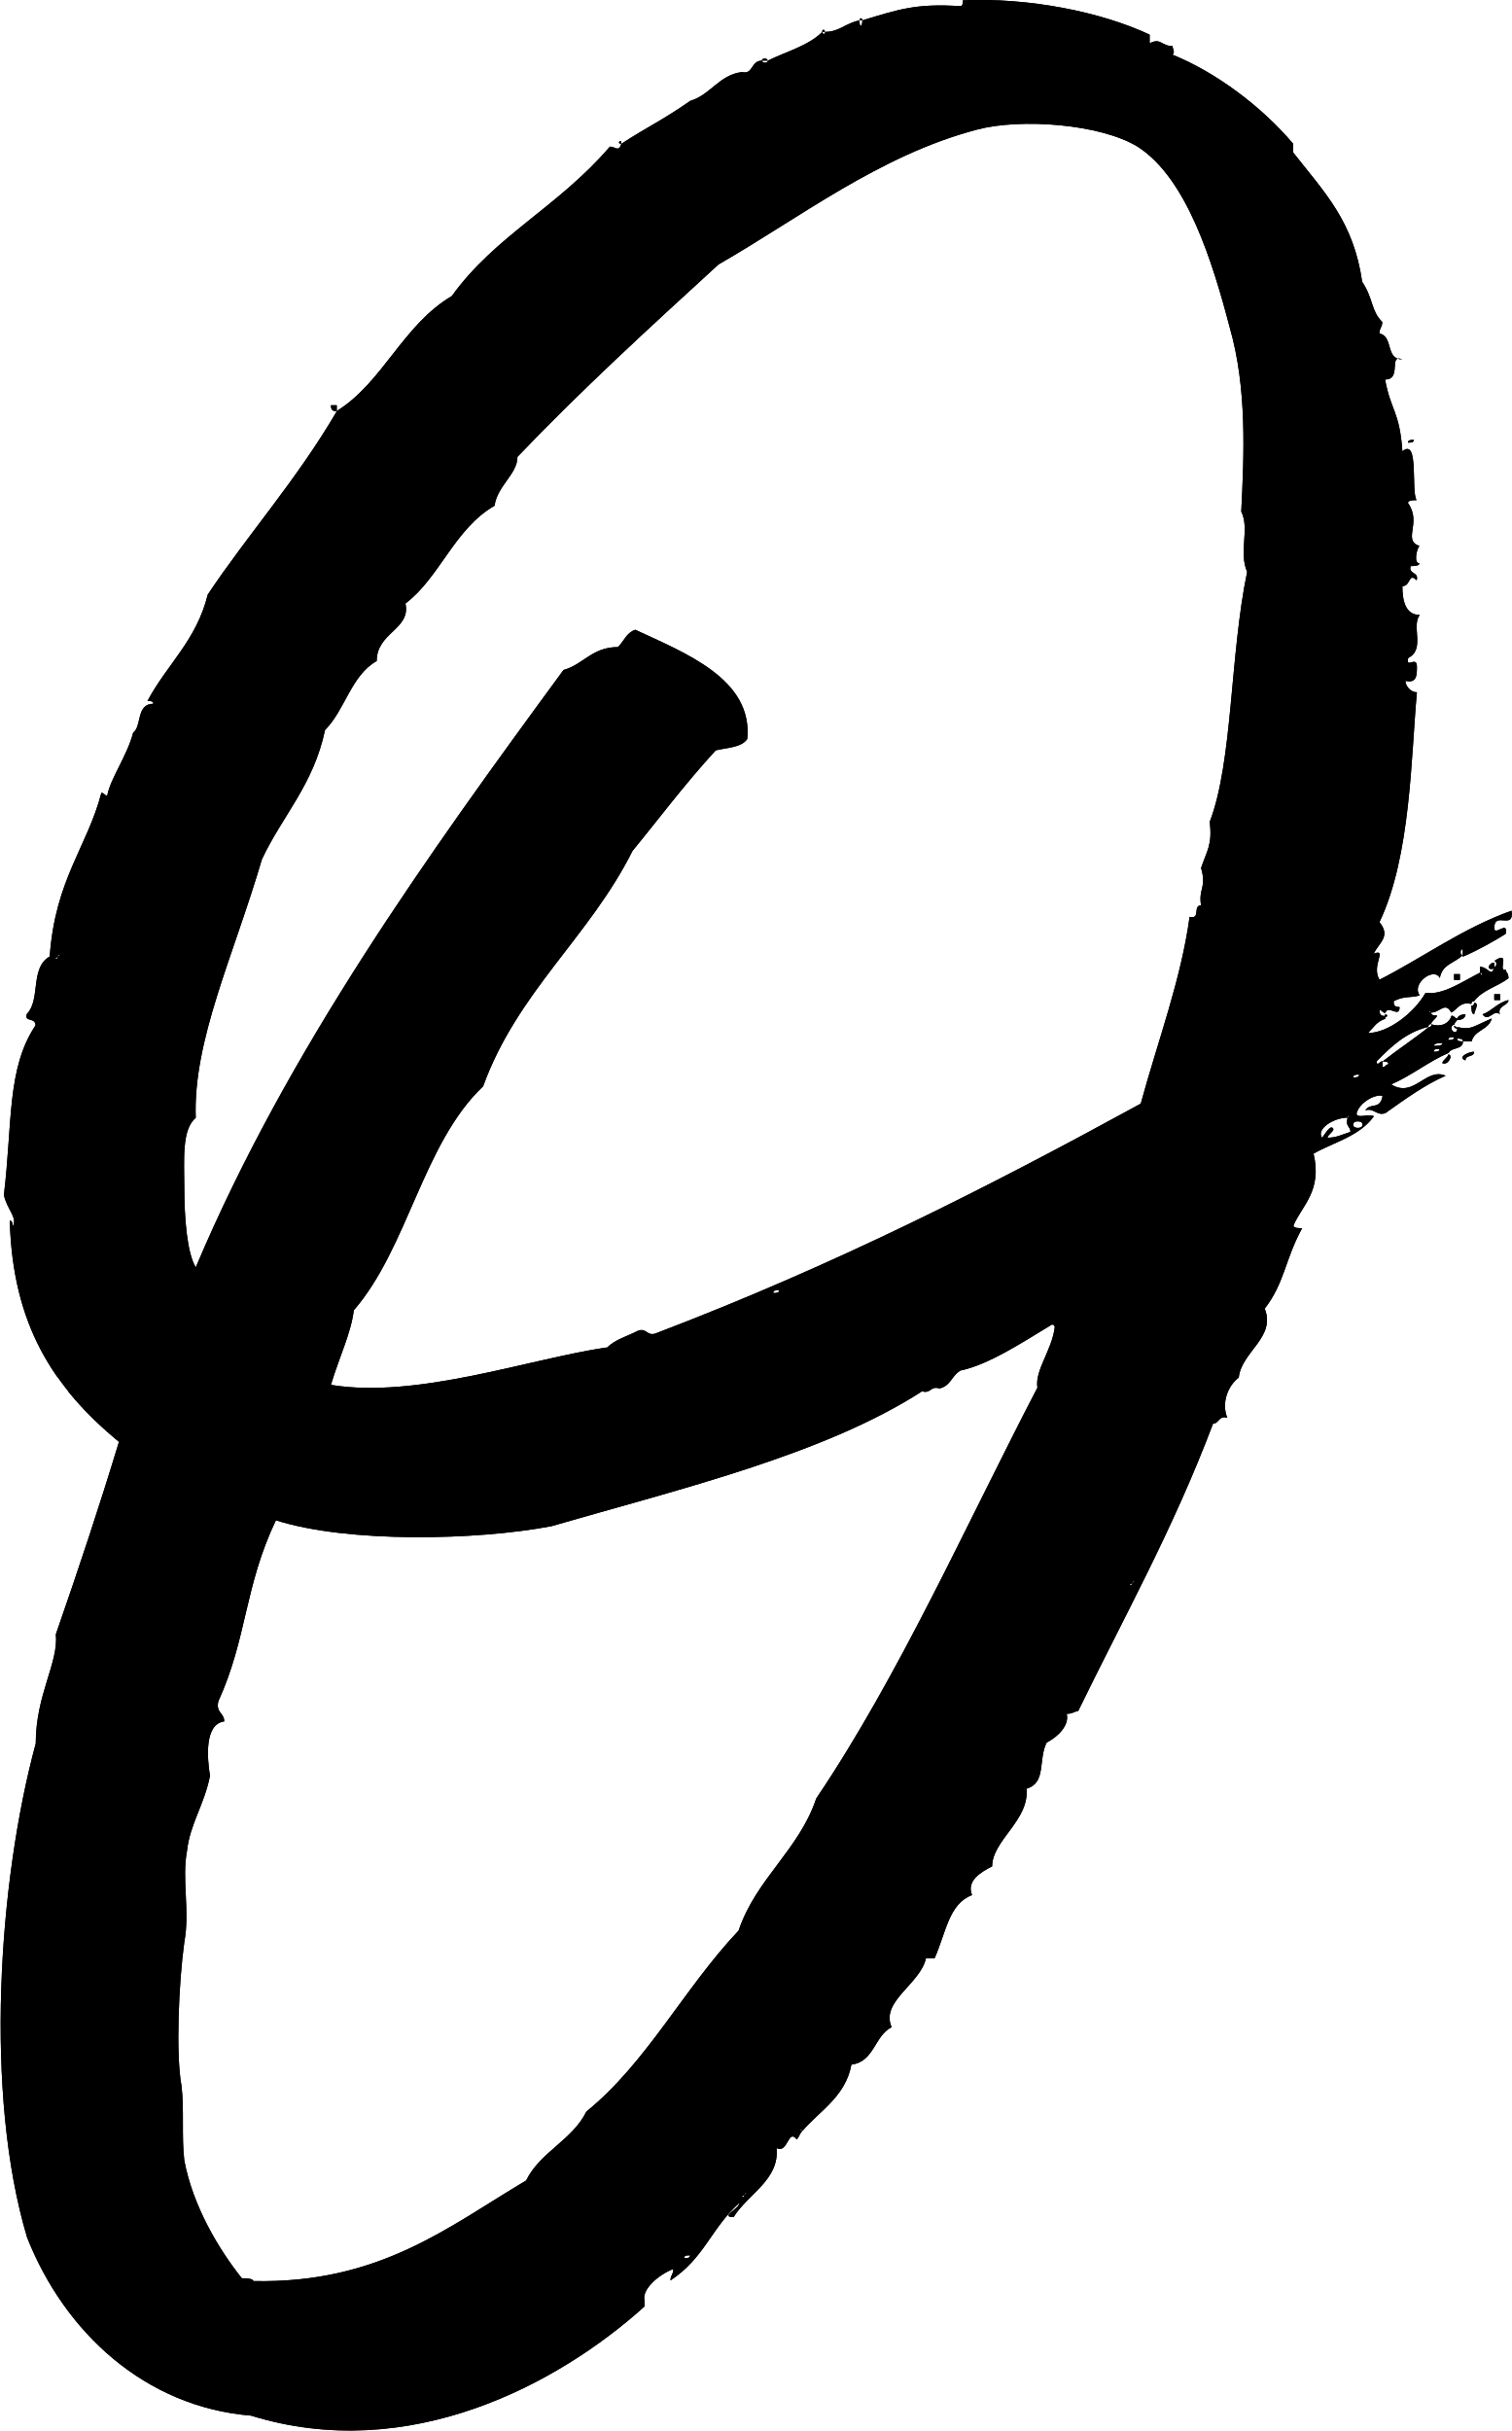
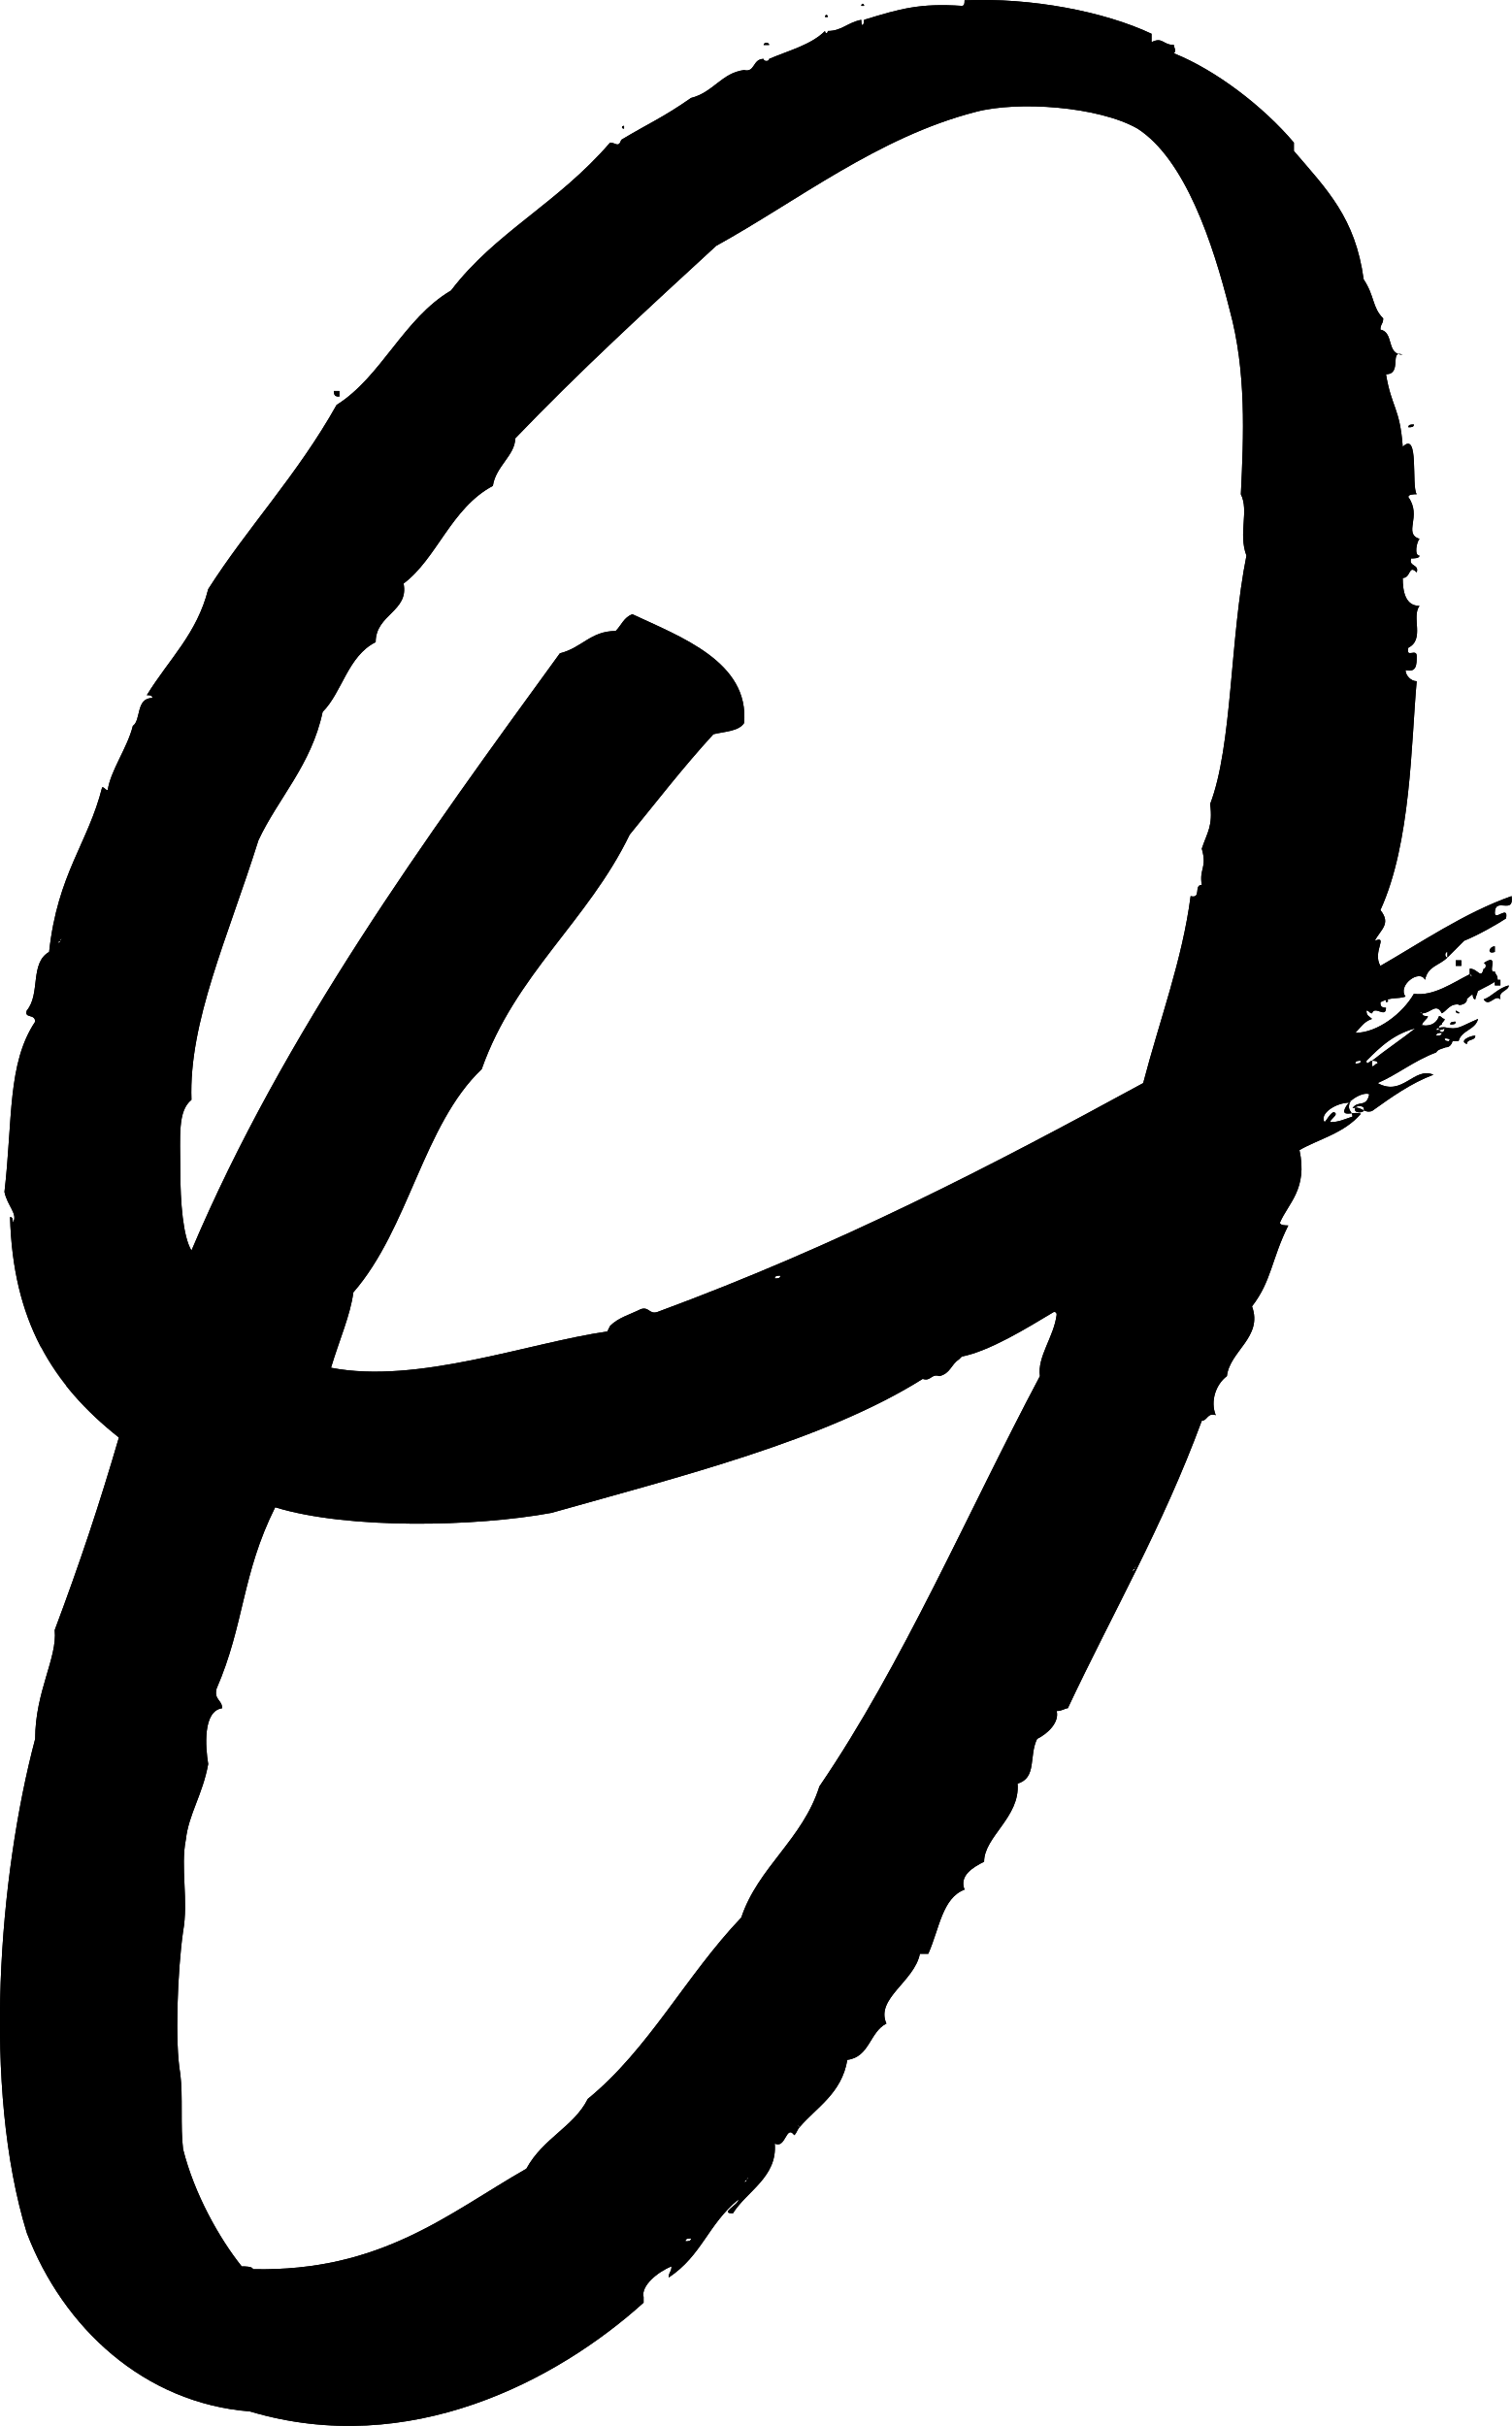
- <svg xmlns="http://www.w3.org/2000/svg" id="b" data-name="Layer 2" viewBox="0 0 54.13 87.05">
+ <svg xmlns="http://www.w3.org/2000/svg" id="b" data-name="Layer 2" viewBox="0 0 54.17 86.93">
  <defs>
    <style>
      .f, .g {
        fill: none;
      }

      .g {
        stroke: #000;
        stroke-linecap: round;
        stroke-linejoin: round;
-         stroke-width: 17.36px;
+         stroke-width: 17.4px;
      }

      .h {
        clip-path: url(#e);
      }
    </style>
    <clipPath id="e">
-       <path class="f" d="M52.38,34.26c.51-.21,1.23-.62,1.54-.82.1-.51-.41.1-.41-.21,0-.62.72.1.62-.62-1.75.62-3.29,1.75-4.73,2.47-.31-.51.31-1.13-.21-.93.21-.41.62-.62.21-1.13,1.13-2.37,1.13-5.97,1.34-8.23-.21,0-.41-.21-.41-.41.41.1.41-.21.41-.51,0-.41-.41.1-.31-.31.62-.31.1-1.13.41-1.54-.51,0-.62-.51-.62-1.03.31,0,.21-.51.51-.21.1-.31-.31-.21-.21-.51.1,0,.31,0,.31-.1-.21,0-.1-.51,0-.62-.62-.21.1-.82-.41-1.54,0-.1.21-.1.31-.1-.21-.31.1-2.26-.51-1.75-.1-1.44-.41-1.44-.62-2.57.62,0,.1-.93.62-.72-.62,0-.31-.82-.82-.93,0-.21.1-.21.1-.41-.41-.41-.31-.82-.72-1.44-.31-2.16-1.34-3.19-2.47-4.63v-.31c-1.13-1.34-2.78-2.57-4.32-3.19.1-.1,0-.21,0-.31-.41,0-.41-.31-.82-.1v-.31C39.42.42,36.84-.09,34.48.01c0,.1,0,.21-.1.21-1.54-.1-2.16.1-3.5.51,0,.21-.1.31-.1,0-.51.1-.72.41-1.23.41,0,.1-.1.1-.1,0-.51.51-1.34.72-1.95,1.03,0,.1-.21.1-.21,0-.41,0-.31.51-.72.41-.82.1-1.13.82-1.85,1.03-1.03.72-1.54.93-2.47,1.54-.1.31-.21.1-.41.1-1.85,2.16-4.11,3.19-5.66,5.35-1.75,1.03-2.47,3.09-4.11,4.11-1.44,2.47-3.19,4.42-4.63,6.58-.41,1.65-1.44,2.47-2.16,3.81.1,0,.21,0,.21.1-.62,0-.41.82-.72,1.03-.21.82-.82,1.65-.93,2.26-.1,0-.1-.1-.21-.1-.51,1.95-1.65,3.09-1.85,5.86-.72.41-.31,1.54-.82,2.06-.1.31.31.1.31.41-1.03,1.54-.82,3.5-1.13,6.07.1.51.51.82.31,1.13,0-.1,0-.21-.1-.21.1,3.7,1.54,5.97,3.91,7.92-.72,2.37-1.44,4.53-2.26,6.89.1,1.03-.72,2.16-.72,3.91-1.34,4.94-1.85,12.55-.31,17.69,1.34,3.39,4.22,6.07,8.02,6.38,5.66,1.75,11.01-1.13,14.09-3.91v-.21c-.1-.41.51-.93,1.03-1.13,0,.21-.1.21-.1.41,1.23-.82,1.44-1.85,2.47-2.78,0,.21-.72.51-.21.51.51-.82,1.65-1.34,1.54-2.47.41.21.41-.72.72-.31.1-.1.1-.21.21-.31-.1,0-.1-.1,0,0,.62-.72,1.54-1.23,1.75-2.37.82-.1.82-1.03,1.44-1.34-.41-.93,1.03-1.54,1.23-2.47h.31c.41-.93.51-1.95,1.34-2.26-.21-.51.31-.82.72-1.03,0-.93,1.34-1.65,1.23-2.78.72-.21.41-1.03.72-1.65.41-.21.82-.62.72-1.03.21,0,.31-.1.41-.1,1.65-3.39,3.39-6.48,4.83-10.29.21,0,.21-.31.51-.21-.21-.51,0-1.13.41-1.44.1-.93,1.34-1.44.93-2.47.72-.93.72-1.75,1.34-2.88-.1,0-.31,0-.31-.1.31-.72,1.03-1.23.72-2.57.72-.41,1.65-.62,2.16-1.34-.21-.1-.62.1-.62-.1.1-.41.72-.72.93-.62-.1.51-.41.21-.62.51.31-.1.41.21.72.1.72-.51,1.44-1.03,2.16-1.34-.72-.31-1.13.82-1.95.31.72-.31,1.34-.82,2.06-1.13.1-.21.51-.1.51-.41-.1,0-.21,0-.21-.1.1,0,.21,0,.21.1h.31c.1-.41.62-.41.72-.82-.72.31-.72.41-1.23.31,0,.41-.41,0-.1-.1,0-.1.1-.1.1-.21-.1,0-.1-.1-.21-.1-.1.31-.41.41-.72.31q0,.1-.1.1c-.51.41-1.13.82-1.65,1.23.1,0,.21,0,.21.1-.1,0-.1.1-.21.1v-.21c-.1,0-.21.21-.21,0,.51-.51,1.03-1.03,1.85-1.23q0-.1.1-.1c0-.1.21-.21.21-.31-.1,0-.21,0-.21-.1-.1,0-.1-.1,0,0,.31,0,.51-.41.72,0,.21-.1.31-.41.72-.31q0-.1.1-.1c.31-.41.82-.51,1.23-.82,0-.21-.1-.21-.1-.31-.31.1.21-.72-.41-.31.1,0,.1.21,0,.21-.1.41-.21,0-.51,0v.21c.1,0,.1.21,0,0-.62.31-1.34.82-1.95.72-.41.72-1.34,1.44-2.06,1.44.21-.21.31-.41.62-.51v-.1c-.1,0-.21,0-.21-.21.1,0,.1.1.21.1.1-.31.51.21.51-.21-.21,0-.21-.1-.21-.21.41-.21.62-.1.93-.21-.31-.41.51-1.03.72-.62.1-.51.51-.51.82-.82-.1,0-.1-.21,0-.21v.21ZM21.72,48.25c-2.78.41-6.79,1.85-9.87,1.34.31-1.03.72-1.85.82-2.67,1.95-2.26,2.47-5.97,4.63-8.02,1.23-3.39,3.81-5.35,5.35-8.43.93-1.13,1.85-2.37,2.98-3.6.41-.1.93-.1,1.13-.41.21-2.16-2.26-3.09-4.01-3.91-.31.1-.41.41-.62.62-.93,0-1.23.62-1.95.82-4.83,6.58-9.87,13.58-13.17,21.39-.31-.51-.41-1.75-.41-2.88,0-.93-.1-2.06.41-2.47-.1-2.78,1.34-5.76,2.37-9.26.72-1.54,1.85-2.67,2.26-4.63.72-.72.93-1.95,1.85-2.47,0-1.03,1.23-1.13,1.03-2.06,1.23-.93,1.75-2.67,3.19-3.5.1-.72.82-1.13.82-1.75,2.26-2.37,4.73-4.63,7.2-6.89,2.88-1.65,5.76-3.91,9.26-4.83,1.54-.41,4.42-.21,5.76.62,1.75,1.13,2.67,4.11,3.29,6.48.62,2.16.51,4.53.41,6.58.31.62-.1,1.44.21,2.16-.62,2.98-.51,6.79-1.34,8.95.1.82-.1,1.03-.31,1.65.21.72-.1.72,0,1.34-.31,0,0,.51-.41.41-.31,2.26-1.13,4.42-1.75,6.69-5.45,2.98-10.9,5.76-17.38,8.23-.31.1-.31-.21-.62-.1-.41.21-.82.31-1.13.62ZM2.08,34.26c0-.1.1-.1,0,0,0,.1-.21.1,0,0ZM52.07,37.14c0,.1-.1.1-.21.1,0-.1.1-.1.21-.1ZM51.66,37.35c0,.1-.21.1-.31.1,0-.1.21-.1.31-.1ZM51.55,37.56c0,.1-.1.1-.21.1,0-.1.1-.1.21-.1ZM48.67,38.48c0,.1-.1.1-.21.1,0-.1.1-.1.21-.1ZM48.26,40.02c0-.1.1-.1,0,0-.1.31.1.31.1.51-.31.1-.51.21-.82.21,0-.1.21-.21.21-.31-.1-.21-.31.21-.41.31-.21-.31.41-.72.93-.72ZM48.78,40.23c.1.21-.41.21-.31,0,0-.1.31-.1.31,0ZM27.9,46.2c0,.1-.1.1-.21.1,0-.1.1-.1.21-.1ZM34.38,49.08c1.03-.21,2.26-1.03,3.29-1.65q.1,0,.1.1c-.1.82-.72,1.54-.62,2.16-2.57,4.94-4.94,10.29-7.92,14.71-.62,1.85-2.16,2.88-2.78,4.73-1.95,2.06-3.29,4.73-5.45,6.48-.51,1.03-1.65,1.44-2.16,2.47-2.78,1.65-5.25,3.7-9.77,3.6,0-.1-.31-.1-.41-.1-.82-1.03-1.75-2.57-2.06-4.22-.1-.82,0-1.85-.1-2.67-.21-1.13-.1-3.7.1-5.14.21-1.13-.1-2.26.1-3.29.1-.93.62-1.65.82-2.67-.1-.62-.21-1.85.51-1.95,0-.31-.31-.31-.21-.72,1.03-2.26.93-4.11,2.06-6.48,2.57.82,7.2.72,9.87.21,4.63-1.34,9.77-2.57,13.27-4.83.31.1.31-.21.62-.1.41-.1.41-.41.72-.62ZM40.55,56.69c0-.1.1-.1,0,0,0,.1-.21.1,0,0ZM26.66,78.6c0-.1.1-.1,0,0,0,.1-.21.1,0,0ZM24.71,80.76c0,.1-.1.1-.21.1,0-.1.1-.1.21-.1ZM30.78.73h.1c0-.1-.1-.1-.1,0ZM29.44,1.14h.1c0-.1-.1-.1-.1,0ZM27.28,2.17h.21c0-.1-.21-.1-.21,0ZM22.24,5.05c-.1,0-.1.1,0,.1v-.1ZM12.06,14.72v-.21h-.21c0,.21.1.21.21.21ZM50.42,15.85c.1,0,.21,0,.21-.1-.1,0-.21,0-.21.1ZM53.51,34.47c-.21,0-.31.31,0,.21v-.21ZM52.07,34.88v.21h.21v-.21h-.21ZM53.51,35.6v.21h.21v-.21h-.21ZM54.02,35.81c-.41.1-.62.41-.93.51.21.31.41-.21.62,0-.1-.31.31-.31.31-.51ZM52.79,35.91q0,.1-.1.1c0,.1,0,.31.1.31,0-.1.21-.41,0-.41ZM49.6,36.42c.1,0,.1-.1,0-.1v.1ZM52.17,36.53c.21,0,.31-.1.31-.21-.21,0-.31.1-.31.21ZM52.07,36.73q0,.1.1.1t-.1-.1ZM52.79,37.66c-.21,0-.62.21-.31.31,0-.21.31-.1.31-.31ZM51.86,37.76c0,.1-.21.21-.21.31.21.1.41-.31.21-.31Z" />
+       <path class="f" d="M52.46,33.71c.5-.2,1.2-.6,1.5-.8.1-.5-.4.1-.4-.2,0-.6.7.1.6-.6-1.7.6-3.3,1.7-4.7,2.5-.3-.5.3-1.1-.2-.9.2-.4.6-.6.2-1.1,1.1-2.4,1.1-6,1.3-8.2-.2,0-.4-.2-.4-.4.4.1.4-.2.4-.5s-.4.1-.3-.3c.6-.3.1-1.1.4-1.5-.5,0-.6-.5-.6-1,.3,0,.2-.5.5-.2.1-.3-.3-.2-.2-.5.1,0,.3,0,.3-.1-.2,0-.1-.5,0-.6-.6-.2.1-.8-.4-1.5,0-.1.2-.1.3-.1-.2-.3.1-2.3-.5-1.7-.1-1.4-.4-1.4-.6-2.6.6,0,.1-.9.6-.7-.6,0-.3-.8-.8-.9,0-.2.1-.2.1-.4-.4-.4-.3-.8-.7-1.4-.3-2.2-1.3-3.2-2.5-4.6v-.3c-1.1-1.3-2.8-2.6-4.3-3.2.1-.1,0-.2,0-.3-.4,0-.4-.3-.8-.1v-.3C39.56.41,36.96-.09,34.56.01c0,.1,0,.2-.1.2-1.5-.1-2.2.1-3.5.5,0,.2-.1.3-.1,0-.5.1-.7.4-1.2.4,0,.1-.1.1-.1,0-.5.5-1.3.7-2,1,0,.1-.2.1-.2,0-.4,0-.3.5-.7.4-.8.1-1.1.8-1.9,1-1,.7-1.5.9-2.5,1.5-.1.3-.2.1-.4.1-1.9,2.2-4.1,3.2-5.7,5.3-1.7,1-2.5,3.1-4.1,4.1-1.4,2.5-3.2,4.4-4.6,6.6-.4,1.6-1.4,2.5-2.2,3.8.1,0,.2,0,.2.1-.6,0-.4.8-.7,1-.2.8-.8,1.6-.9,2.3-.1,0-.1-.1-.2-.1-.5,2-1.6,3.1-1.9,5.9-.7.4-.3,1.5-.8,2.1-.1.3.3.1.3.4-1,1.5-.8,3.5-1.1,6.1.1.5.5.8.3,1.1,0-.1,0-.2-.1-.2.1,3.7,1.5,6,3.9,7.9-.7,2.4-1.4,4.5-2.3,6.9.1,1-.7,2.2-.7,3.9-1.3,4.9-1.9,12.5-.3,17.7,1.3,3.4,4.2,6.1,8,6.4,5.7,1.7,11-1.1,14.1-3.9v-.2c-.1-.4.5-.9,1-1.1,0,.2-.1.2-.1.4,1.2-.8,1.4-1.9,2.5-2.8,0,.2-.7.5-.2.5.5-.8,1.6-1.3,1.5-2.5.4.2.4-.7.7-.3.1-.1.1-.2.2-.3-.1,0-.1-.1,0,0,.6-.7,1.5-1.2,1.7-2.4.8-.1.8-1,1.4-1.3-.4-.9,1-1.5,1.2-2.5h.3c.4-.9.5-2,1.3-2.3-.2-.5.3-.8.7-1,0-.9,1.3-1.6,1.2-2.8.7-.2.4-1,.7-1.6.4-.2.8-.6.7-1,.2,0,.3-.1.4-.1,1.6-3.4,3.4-6.5,4.8-10.3.2,0,.2-.3.5-.2-.2-.5,0-1.1.4-1.4.1-.9,1.3-1.4.9-2.5.7-.9.7-1.7,1.3-2.9-.1,0-.3,0-.3-.1.3-.7,1-1.2.7-2.6.7-.4,1.6-.6,2.2-1.3-.2-.1-.6.1-.6-.1.1-.4.7-.7.9-.6-.1.5-.4.2-.6.5.3-.1.4.2.7.1.7-.5,1.4-1,2.2-1.3-.7-.3-1.1.8-2,.3.7-.3,1.3-.8,2.1-1.1.1-.2.5-.1.5-.4-.1,0-.2,0-.2-.1.1,0,.2,0,.2.1h.3c.1-.4.6-.4.7-.8-.7.3-.7.4-1.2.3,0,.4-.4,0-.1-.1,0-.1.1-.1.1-.2-.1,0-.1-.1-.2-.1-.1.3-.4.4-.7.3,0,.07-.03.1-.1.1-.5.4-1.1.8-1.6,1.2.1,0,.2,0,.2.1-.1,0-.1.1-.2.1v-.2c-.1,0-.2.2-.2,0,.5-.5,1-1,1.9-1.2,0-.07.03-.1.1-.1,0-.1.2-.2.2-.3-.1,0-.2,0-.2-.1-.1,0-.1-.1,0,0,.3,0,.5-.4.7,0,.2-.1.3-.4.7-.3,0-.07.03-.1.1-.1.3-.4.8-.5,1.2-.8,0-.2-.1-.2-.1-.3-.3.1.2-.7-.4-.3.1,0,.1.2,0,.2-.1.4-.2,0-.5,0v.2c.1,0,.1.2,0,0-.6.3-1.3.8-2,.7-.4.7-1.3,1.4-2.1,1.4.2-.2.3-.4.6-.5-.1-.1-.2-.1-.2-.3.1,0,.1.1.2.1.1-.3.5.2.5-.2-.2,0-.2-.1-.2-.2.4-.2.6-.1.9-.2-.3-.4.5-1,.7-.6.1-.5.5-.5.8-.8-.1,0-.1-.2,0-.2v.2l.6-.6ZM21.76,47.71c-2.8.4-6.8,1.9-9.9,1.3.3-1,.7-1.9.8-2.7,2-2.3,2.5-6,4.6-8,1.2-3.4,3.8-5.3,5.3-8.4.9-1.1,1.9-2.4,3-3.6.4-.1.9-.1,1.1-.4.2-2.2-2.3-3.1-4-3.9-.3.1-.4.4-.6.6-.9,0-1.2.6-2,.8-4.8,6.6-9.9,13.6-13.2,21.4-.3-.5-.4-1.7-.4-2.9s-.1-2.1.4-2.5c-.1-2.8,1.3-5.8,2.4-9.3.7-1.5,1.9-2.7,2.3-4.6.7-.7.9-2,1.9-2.5,0-1,1.2-1.1,1-2.1,1.2-.9,1.7-2.7,3.2-3.5.1-.7.8-1.1.8-1.7,2.3-2.4,4.7-4.6,7.2-6.9,2.9-1.6,5.8-3.9,9.3-4.8,1.5-.4,4.4-.2,5.8.6,1.7,1.1,2.7,4.1,3.3,6.5.6,2.2.5,4.5.4,6.6.3.6-.1,1.4.2,2.2-.6,3-.5,6.8-1.3,8.9.1.8-.1,1-.3,1.6.2.7-.1.7,0,1.3-.3,0,0,.5-.4.4-.3,2.3-1.1,4.4-1.7,6.7-5.5,3-10.9,5.8-17.4,8.2-.3.1-.3-.2-.6-.1-.4.2-.8.3-1.1.6l-.1.2ZM2.16,33.71c0-.1.1-.1,0,0,0,.1-.2.1,0,0ZM52.16,36.61c0,.1-.1.1-.2.1,0-.1.1-.1.2-.1ZM51.76,36.81c0,.1-.2.1-.3.1,0-.1.2-.1.3-.1ZM51.66,37.01c0,.1-.1.1-.2.1,0-.1.1-.1.2-.1ZM48.76,38.01c0,.1-.1.1-.2.1,0-.1.1-.1.2-.1ZM48.36,39.51c0-.1.1-.1,0,0-.1.3.1.3.1.5-.3.1-.5.2-.8.2,0-.1.2-.2.2-.3-.1-.2-.3.2-.4.3-.2-.3.4-.7.9-.7ZM48.86,39.71c.1.2-.4.2-.3,0,0-.1.3-.1.3,0ZM27.96,45.71c0,.1-.1.1-.2.1,0-.1.1-.1.2-.1ZM34.46,48.61c1-.2,2.3-1,3.3-1.6.07,0,.1.03.1.1-.1.8-.7,1.5-.6,2.2-2.6,4.9-4.9,10.3-7.9,14.7-.6,1.9-2.2,2.9-2.8,4.7-2,2.1-3.3,4.7-5.5,6.5-.5,1-1.6,1.4-2.2,2.5-2.8,1.6-5.2,3.7-9.8,3.6,0-.1-.3-.1-.4-.1-.8-1-1.7-2.6-2.1-4.2-.1-.8,0-1.9-.1-2.7-.2-1.1-.1-3.7.1-5.1.2-1.1-.1-2.3.1-3.3.1-.9.6-1.6.8-2.7-.1-.6-.2-1.9.5-2,0-.3-.3-.3-.2-.7,1-2.3.9-4.1,2.1-6.5,2.6.8,7.2.7,9.9.2,4.6-1.3,9.8-2.6,13.3-4.8.3.1.3-.2.6-.1.4-.1.4-.4.7-.6l.1-.1ZM40.66,56.21c0-.1.1-.1,0,0,0,.1-.2.1,0,0ZM26.76,78.11c0-.1.1-.1,0,0,0,.1-.2.1,0,0ZM24.76,80.21c0,.1-.1.1-.2.1,0-.1.1-.1.2-.1ZM30.86.21h.1c0-.1-.1-.1-.1,0ZM29.56.61h.1c0-.1-.1-.1-.1,0ZM27.36,1.61h.2c0-.1-.2-.1-.2,0ZM22.36,4.51c-.1,0-.1.1,0,.1v-.1ZM12.16,14.21v-.2h-.2c0,.2.1.2.2.2ZM50.46,15.31c.1,0,.2,0,.2-.1-.1,0-.2,0-.2.1ZM53.56,33.91c-.2,0-.3.3,0,.2v-.2ZM52.16,34.41v.2h.2v-.2h-.2ZM53.56,35.11v.2h.2v-.2h-.2ZM54.06,35.31c-.4.1-.6.4-.9.5.2.3.4-.2.6,0-.1-.3.3-.3.3-.5ZM52.86,35.41c0,.07-.03.1-.1.1,0,.1,0,.3.1.3,0-.1.2-.4,0-.4ZM49.66,35.91c.1,0,.1-.1,0-.1v.1ZM52.26,36.01c.2,0,.3-.1.3-.2-.2,0-.3.1-.3.2ZM52.16,36.21c0,.07.03.1.1.1s.03-.03-.1-.1ZM52.86,37.11c-.2,0-.6.2-.3.3,0-.2.3-.1.3-.3ZM51.96,37.21c0,.1-.2.2-.2.3.2.1.4-.3.2-.3Z" />
    </clipPath>
  </defs>
  <g id="c" data-name="Layer 1">
-     <g id="d" data-name="O">
-       <path d="M52.38,34.26c.51-.21,1.23-.62,1.54-.82.1-.51-.41.1-.41-.21,0-.62.72.1.62-.62-1.75.62-3.29,1.75-4.73,2.47-.31-.51.31-1.13-.21-.93.21-.41.62-.62.21-1.13,1.13-2.37,1.13-5.97,1.34-8.23-.21,0-.41-.21-.41-.41.41.1.41-.21.41-.51,0-.41-.41.1-.31-.31.62-.31.1-1.13.41-1.54-.51,0-.62-.51-.62-1.03.31,0,.21-.51.51-.21.1-.31-.31-.21-.21-.51.1,0,.31,0,.31-.1-.21,0-.1-.51,0-.62-.62-.21.1-.82-.41-1.54,0-.1.21-.1.31-.1-.21-.31.1-2.26-.51-1.75-.1-1.44-.41-1.44-.62-2.57.62,0,.1-.93.62-.72-.62,0-.31-.82-.82-.93,0-.21.1-.21.1-.41-.41-.41-.31-.82-.72-1.44-.31-2.16-1.34-3.19-2.47-4.63v-.31c-1.13-1.34-2.78-2.57-4.32-3.19.1-.1,0-.21,0-.31-.41,0-.41-.31-.82-.1v-.31C39.42.42,36.84-.09,34.48.01c0,.1,0,.21-.1.21-1.54-.1-2.16.1-3.5.51,0,.21-.1.31-.1,0-.51.1-.72.41-1.23.41,0,.1-.1.1-.1,0-.51.51-1.34.72-1.95,1.03,0,.1-.21.1-.21,0-.41,0-.31.51-.72.41-.82.1-1.13.82-1.85,1.03-1.03.72-1.54.93-2.47,1.54-.1.31-.21.1-.41.1-1.85,2.16-4.11,3.19-5.66,5.35-1.75,1.03-2.47,3.09-4.11,4.11-1.44,2.47-3.19,4.42-4.63,6.58-.41,1.65-1.44,2.47-2.16,3.81.1,0,.21,0,.21.1-.62,0-.41.82-.72,1.03-.21.82-.82,1.65-.93,2.26-.1,0-.1-.1-.21-.1-.51,1.95-1.65,3.09-1.85,5.86-.72.41-.31,1.54-.82,2.06-.1.31.31.1.31.41-1.03,1.54-.82,3.5-1.13,6.07.1.51.51.82.31,1.13,0-.1,0-.21-.1-.21.1,3.7,1.54,5.97,3.91,7.92-.72,2.37-1.44,4.53-2.26,6.89.1,1.03-.72,2.16-.72,3.91-1.34,4.94-1.85,12.55-.31,17.69,1.34,3.39,4.22,6.07,8.02,6.38,5.66,1.75,11.01-1.13,14.09-3.91v-.21c-.1-.41.51-.93,1.03-1.13,0,.21-.1.21-.1.41,1.23-.82,1.44-1.85,2.47-2.78,0,.21-.72.51-.21.51.51-.82,1.65-1.34,1.54-2.47.41.21.41-.72.72-.31.1-.1.1-.21.21-.31-.1,0-.1-.1,0,0,.62-.72,1.54-1.23,1.75-2.37.82-.1.82-1.03,1.44-1.34-.41-.93,1.03-1.54,1.23-2.47h.31c.41-.93.51-1.95,1.34-2.26-.21-.51.31-.82.72-1.03,0-.93,1.34-1.65,1.23-2.78.72-.21.41-1.03.72-1.65.41-.21.82-.62.72-1.03.21,0,.31-.1.41-.1,1.65-3.39,3.39-6.48,4.83-10.29.21,0,.21-.31.51-.21-.21-.51,0-1.13.41-1.44.1-.93,1.34-1.44.93-2.47.72-.93.72-1.75,1.34-2.88-.1,0-.31,0-.31-.1.31-.72,1.03-1.23.72-2.57.72-.41,1.65-.62,2.16-1.34-.21-.1-.62.1-.62-.1.1-.41.72-.72.93-.62-.1.51-.41.21-.62.51.31-.1.41.21.72.1.72-.51,1.44-1.03,2.16-1.34-.72-.31-1.13.82-1.95.31.72-.31,1.34-.82,2.06-1.13.1-.21.51-.1.51-.41-.1,0-.21,0-.21-.1.1,0,.21,0,.21.1h.31c.1-.41.62-.41.72-.82-.72.31-.72.41-1.23.31,0,.41-.41,0-.1-.1,0-.1.1-.1.1-.21-.1,0-.1-.1-.21-.1-.1.31-.41.41-.72.31q0,.1-.1.1c-.51.41-1.13.82-1.65,1.23.1,0,.21,0,.21.1-.1,0-.1.1-.21.1v-.21c-.1,0-.21.21-.21,0,.51-.51,1.03-1.03,1.85-1.23q0-.1.1-.1c0-.1.21-.21.21-.31-.1,0-.21,0-.21-.1-.1,0-.1-.1,0,0,.31,0,.51-.41.72,0,.21-.1.31-.41.72-.31q0-.1.1-.1c.31-.41.82-.51,1.23-.82,0-.21-.1-.21-.1-.31-.31.1.21-.72-.41-.31.1,0,.1.21,0,.21-.1.41-.21,0-.51,0v.21c.1,0,.1.21,0,0-.62.31-1.34.82-1.95.72-.41.72-1.34,1.44-2.06,1.44.21-.21.31-.41.62-.51v-.1c-.1,0-.21,0-.21-.21.1,0,.1.1.21.1.1-.31.51.21.51-.21-.21,0-.21-.1-.21-.21.41-.21.62-.1.93-.21-.31-.41.51-1.03.72-.62.1-.51.51-.51.82-.82-.1,0-.1-.21,0-.21v.21ZM21.72,48.25c-2.78.41-6.79,1.85-9.87,1.34.31-1.03.72-1.85.82-2.67,1.95-2.26,2.47-5.97,4.63-8.02,1.23-3.39,3.81-5.35,5.35-8.43.93-1.13,1.85-2.37,2.98-3.6.41-.1.93-.1,1.13-.41.21-2.16-2.26-3.09-4.01-3.91-.31.1-.41.41-.62.62-.93,0-1.23.62-1.95.82-4.83,6.58-9.87,13.58-13.17,21.39-.31-.51-.41-1.75-.41-2.88,0-.93-.1-2.06.41-2.47-.1-2.78,1.34-5.76,2.37-9.26.72-1.54,1.85-2.67,2.26-4.63.72-.72.93-1.95,1.85-2.47,0-1.03,1.23-1.13,1.03-2.06,1.23-.93,1.75-2.67,3.19-3.5.1-.72.82-1.13.82-1.75,2.26-2.37,4.73-4.63,7.2-6.89,2.88-1.65,5.76-3.91,9.26-4.83,1.54-.41,4.42-.21,5.76.62,1.75,1.13,2.67,4.11,3.29,6.48.62,2.16.51,4.53.41,6.58.31.62-.1,1.44.21,2.16-.62,2.98-.51,6.79-1.34,8.95.1.82-.1,1.03-.31,1.65.21.72-.1.72,0,1.34-.31,0,0,.51-.41.41-.31,2.26-1.13,4.42-1.75,6.69-5.45,2.98-10.9,5.76-17.38,8.23-.31.1-.31-.21-.62-.1-.41.21-.82.31-1.13.62ZM2.08,34.26c0-.1.1-.1,0,0,0,.1-.21.1,0,0ZM52.07,37.14c0,.1-.1.1-.21.1,0-.1.1-.1.21-.1ZM51.66,37.35c0,.1-.21.1-.31.1,0-.1.21-.1.31-.1ZM51.55,37.56c0,.1-.1.1-.21.1,0-.1.1-.1.21-.1ZM48.67,38.48c0,.1-.1.1-.21.1,0-.1.1-.1.21-.1ZM48.26,40.02c0-.1.1-.1,0,0-.1.31.1.31.1.51-.31.1-.51.21-.82.21,0-.1.21-.21.21-.31-.1-.21-.31.21-.41.31-.21-.31.41-.72.93-.72ZM48.78,40.23c.1.21-.41.21-.31,0,0-.1.31-.1.31,0ZM27.9,46.2c0,.1-.1.1-.21.1,0-.1.1-.1.21-.1ZM34.38,49.08c1.03-.21,2.26-1.03,3.29-1.65q.1,0,.1.1c-.1.82-.72,1.54-.62,2.16-2.57,4.94-4.94,10.29-7.92,14.71-.62,1.85-2.16,2.88-2.78,4.73-1.95,2.06-3.29,4.73-5.45,6.48-.51,1.03-1.65,1.44-2.16,2.47-2.78,1.65-5.25,3.7-9.77,3.6,0-.1-.31-.1-.41-.1-.82-1.03-1.75-2.57-2.06-4.22-.1-.82,0-1.85-.1-2.67-.21-1.13-.1-3.7.1-5.14.21-1.13-.1-2.26.1-3.29.1-.93.62-1.65.82-2.67-.1-.62-.21-1.85.51-1.95,0-.31-.31-.31-.21-.72,1.03-2.26.93-4.11,2.06-6.48,2.57.82,7.2.72,9.87.21,4.63-1.34,9.77-2.57,13.27-4.83.31.1.31-.21.62-.1.41-.1.41-.41.72-.62ZM40.55,56.69c0-.1.1-.1,0,0,0,.1-.21.1,0,0ZM26.66,78.6c0-.1.1-.1,0,0,0,.1-.21.1,0,0ZM24.71,80.76c0,.1-.1.1-.21.1,0-.1.1-.1.21-.1ZM30.78.73h.1c0-.1-.1-.1-.1,0ZM29.44,1.14h.1c0-.1-.1-.1-.1,0ZM27.28,2.17h.21c0-.1-.21-.1-.21,0ZM22.24,5.05c-.1,0-.1.1,0,.1v-.1ZM12.06,14.72v-.21h-.21c0,.21.1.21.21.21ZM50.42,15.85c.1,0,.21,0,.21-.1-.1,0-.21,0-.21.1ZM53.51,34.47c-.21,0-.31.31,0,.21v-.21ZM52.07,34.88v.21h.21v-.21h-.21ZM53.51,35.6v.21h.21v-.21h-.21ZM54.02,35.81c-.41.1-.62.41-.93.51.21.31.41-.21.62,0-.1-.31.31-.31.31-.51ZM52.79,35.91q0,.1-.1.1c0,.1,0,.31.1.31,0-.1.21-.41,0-.41ZM49.6,36.42c.1,0,.1-.1,0-.1v.1ZM52.17,36.53c.21,0,.31-.1.31-.21-.21,0-.31.1-.31.21ZM52.07,36.73q0,.1.1.1t-.1-.1ZM52.79,37.66c-.21,0-.62.21-.31.31,0-.21.31-.1.31-.31ZM51.86,37.76c0,.1-.21.21-.21.31.21.1.41-.31.21-.31Z" />
+     <g id="d" data-name="O-U">
+       <path d="M52.46,33.71c.5-.2,1.2-.6,1.5-.8.1-.5-.4.1-.4-.2,0-.6.7.1.6-.6-1.7.6-3.3,1.7-4.7,2.5-.3-.5.3-1.1-.2-.9.2-.4.6-.6.2-1.1,1.1-2.4,1.1-6,1.3-8.2-.2,0-.4-.2-.4-.4.4.1.4-.2.4-.5s-.4.1-.3-.3c.6-.3.1-1.1.4-1.5-.5,0-.6-.5-.6-1,.3,0,.2-.5.5-.2.1-.3-.3-.2-.2-.5.1,0,.3,0,.3-.1-.2,0-.1-.5,0-.6-.6-.2.1-.8-.4-1.5,0-.1.2-.1.3-.1-.2-.3.1-2.3-.5-1.7-.1-1.4-.4-1.4-.6-2.6.6,0,.1-.9.6-.7-.6,0-.3-.8-.8-.9,0-.2.1-.2.1-.4-.4-.4-.3-.8-.7-1.4-.3-2.2-1.3-3.2-2.5-4.6v-.3c-1.1-1.3-2.8-2.6-4.3-3.2.1-.1,0-.2,0-.3-.4,0-.4-.3-.8-.1v-.3C39.56.41,36.96-.09,34.56.01c0,.1,0,.2-.1.2-1.5-.1-2.2.1-3.5.5,0,.2-.1.3-.1,0-.5.1-.7.4-1.2.4,0,.1-.1.1-.1,0-.5.5-1.3.7-2,1,0,.1-.2.1-.2,0-.4,0-.3.5-.7.4-.8.1-1.1.8-1.9,1-1,.7-1.5.9-2.5,1.5-.1.3-.2.1-.4.1-1.9,2.2-4.1,3.2-5.7,5.3-1.7,1-2.5,3.1-4.1,4.1-1.4,2.5-3.2,4.4-4.6,6.6-.4,1.6-1.4,2.5-2.2,3.8.1,0,.2,0,.2.1-.6,0-.4.8-.7,1-.2.8-.8,1.6-.9,2.3-.1,0-.1-.1-.2-.1-.5,2-1.6,3.1-1.9,5.9-.7.4-.3,1.5-.8,2.1-.1.3.3.1.3.4-1,1.5-.8,3.5-1.1,6.1.1.5.5.8.3,1.1,0-.1,0-.2-.1-.2.1,3.7,1.5,6,3.9,7.9-.7,2.4-1.4,4.5-2.3,6.9.1,1-.7,2.2-.7,3.9-1.3,4.9-1.9,12.5-.3,17.7,1.3,3.4,4.2,6.1,8,6.4,5.7,1.7,11-1.1,14.1-3.9v-.2c-.1-.4.5-.9,1-1.1,0,.2-.1.2-.1.4,1.2-.8,1.4-1.9,2.5-2.8,0,.2-.7.5-.2.5.5-.8,1.6-1.3,1.5-2.5.4.2.4-.7.7-.3.1-.1.1-.2.2-.3-.1,0-.1-.1,0,0,.6-.7,1.5-1.2,1.7-2.4.8-.1.8-1,1.4-1.3-.4-.9,1-1.5,1.2-2.5h.3c.4-.9.5-2,1.3-2.3-.2-.5.3-.8.7-1,0-.9,1.3-1.6,1.2-2.8.7-.2.4-1,.7-1.6.4-.2.8-.6.7-1,.2,0,.3-.1.4-.1,1.6-3.4,3.4-6.5,4.8-10.3.2,0,.2-.3.5-.2-.2-.5,0-1.1.4-1.4.1-.9,1.3-1.4.9-2.5.7-.9.7-1.7,1.3-2.9-.1,0-.3,0-.3-.1.3-.7,1-1.2.7-2.6.7-.4,1.6-.6,2.2-1.3-.2-.1-.6.1-.6-.1.1-.4.7-.7.9-.6-.1.5-.4.2-.6.5.3-.1.4.2.7.1.7-.5,1.4-1,2.2-1.3-.7-.3-1.1.8-2,.3.7-.3,1.3-.8,2.1-1.1.1-.2.5-.1.5-.4-.1,0-.2,0-.2-.1.1,0,.2,0,.2.1h.3c.1-.4.6-.4.7-.8-.7.3-.7.4-1.2.3,0,.4-.4,0-.1-.1,0-.1.1-.1.1-.2-.1,0-.1-.1-.2-.1-.1.3-.4.4-.7.3,0,.07-.03.1-.1.1-.5.4-1.1.8-1.6,1.2.1,0,.2,0,.2.1-.1,0-.1.1-.2.1v-.2c-.1,0-.2.2-.2,0,.5-.5,1-1,1.9-1.2,0-.07.03-.1.1-.1,0-.1.2-.2.2-.3-.1,0-.2,0-.2-.1-.1,0-.1-.1,0,0,.3,0,.5-.4.7,0,.2-.1.3-.4.7-.3,0-.07.03-.1.1-.1.3-.4.8-.5,1.2-.8,0-.2-.1-.2-.1-.3-.3.1.2-.7-.4-.3.1,0,.1.2,0,.2-.1.4-.2,0-.5,0v.2c.1,0,.1.2,0,0-.6.3-1.3.8-2,.7-.4.7-1.3,1.4-2.1,1.4.2-.2.3-.4.6-.5h0c-.1-.1-.2-.1-.2-.3.1,0,.1.1.2.1.1-.3.5.2.5-.2-.2,0-.2-.1-.2-.2.4-.2.6-.1.9-.2-.3-.4.5-1,.7-.6.1-.5.5-.5.8-.8-.1,0-.1-.2,0-.2v.2l.6-.6ZM21.76,47.71c-2.8.4-6.8,1.9-9.9,1.3.3-1,.7-1.9.8-2.7,2-2.3,2.5-6,4.6-8,1.2-3.4,3.8-5.3,5.3-8.4.9-1.1,1.9-2.4,3-3.6.4-.1.9-.1,1.1-.4.2-2.2-2.3-3.1-4-3.9-.3.1-.4.4-.6.6-.9,0-1.2.6-2,.8-4.8,6.6-9.9,13.6-13.2,21.4-.3-.5-.4-1.7-.4-2.9s-.1-2.1.4-2.5c-.1-2.8,1.3-5.8,2.4-9.3.7-1.5,1.9-2.7,2.3-4.6.7-.7.9-2,1.9-2.5,0-1,1.2-1.1,1-2.1,1.2-.9,1.7-2.7,3.2-3.5.1-.7.8-1.1.8-1.7,2.3-2.4,4.7-4.6,7.2-6.9,2.9-1.6,5.8-3.9,9.3-4.8,1.5-.4,4.4-.2,5.8.6,1.7,1.1,2.7,4.1,3.3,6.5.6,2.2.5,4.5.4,6.6.3.6-.1,1.4.2,2.2-.6,3-.5,6.8-1.3,8.9.1.8-.1,1-.3,1.6.2.7-.1.7,0,1.3-.3,0,0,.5-.4.4-.3,2.3-1.1,4.4-1.7,6.7-5.5,3-10.9,5.8-17.4,8.2-.3.1-.3-.2-.6-.1-.4.2-.8.3-1.1.6l-.1.2ZM2.16,33.71c0-.1.1-.1,0,0,0,.1-.2.1,0,0ZM52.16,36.61c0,.1-.1.1-.2.1,0-.1.1-.1.2-.1ZM51.76,36.81c0,.1-.2.1-.3.1,0-.1.2-.1.3-.1ZM51.66,37.01c0,.1-.1.1-.2.1,0-.1.1-.1.2-.1ZM48.76,38.01c0,.1-.1.1-.2.1,0-.1.1-.1.2-.1ZM48.36,39.51c0-.1.1-.1,0,0-.1.3.1.3.1.5-.3.1-.5.2-.8.2,0-.1.2-.2.2-.3-.1-.2-.3.2-.4.3-.2-.3.4-.7.9-.7ZM48.86,39.71c.1.2-.4.2-.3,0,0-.1.3-.1.3,0ZM27.96,45.71c0,.1-.1.1-.2.1,0-.1.1-.1.2-.1ZM34.46,48.61c1-.2,2.3-1,3.3-1.6.07,0,.1.03.1.1-.1.8-.7,1.5-.6,2.2-2.6,4.9-4.9,10.3-7.9,14.7-.6,1.9-2.2,2.9-2.8,4.7-2,2.1-3.3,4.7-5.5,6.5-.5,1-1.6,1.4-2.2,2.5-2.8,1.6-5.2,3.7-9.8,3.6,0-.1-.3-.1-.4-.1-.8-1-1.7-2.6-2.1-4.2-.1-.8,0-1.9-.1-2.7-.2-1.1-.1-3.7.1-5.1.2-1.1-.1-2.3.1-3.3.1-.9.6-1.6.8-2.7-.1-.6-.2-1.9.5-2,0-.3-.3-.3-.2-.7,1-2.3.9-4.1,2.1-6.5,2.6.8,7.2.7,9.9.2,4.6-1.3,9.8-2.6,13.3-4.8.3.1.3-.2.6-.1.4-.1.4-.4.7-.6l.1-.1ZM40.66,56.21c0-.1.1-.1,0,0,0,.1-.2.1,0,0ZM26.76,78.11c0-.1.1-.1,0,0,0,.1-.2.1,0,0ZM24.76,80.21c0,.1-.1.1-.2.1,0-.1.1-.1.2-.1ZM30.86.21h.1c0-.1-.1-.1-.1,0ZM29.56.61h.1c0-.1-.1-.1-.1,0ZM27.36,1.61h.2c0-.1-.2-.1-.2,0ZM22.36,4.51c-.1,0-.1.1,0,.1h0v-.1ZM12.16,14.21v-.2h-.2c0,.2.1.2.2.2ZM50.46,15.31c.1,0,.2,0,.2-.1-.1,0-.2,0-.2.1ZM53.56,33.91c-.2,0-.3.3,0,.2v-.2ZM52.16,34.41v.2h.2v-.2h-.2ZM53.56,35.11v.2h.2v-.2h-.2ZM54.06,35.31c-.4.1-.6.4-.9.5.2.3.4-.2.6,0-.1-.3.3-.3.3-.5ZM52.86,35.41c0,.07-.03.1-.1.1,0,.1,0,.3.1.3,0-.1.2-.4,0-.4ZM49.66,35.91c.1,0,.1-.1,0-.1h0v.1ZM52.26,36.01c.2,0,.3-.1.3-.2-.2,0-.3.1-.3.2ZM52.16,36.21c0,.07.03.1.1.1s.03-.03-.1-.1ZM52.86,37.11c-.2,0-.6.2-.3.3,0-.2.3-.1.3-.3ZM51.96,37.21c0,.1-.2.2-.2.3.2.1.4-.3.2-.3Z" />
      <g class="h">
-         <path class="g" d="M35.13,46.5l-19.92,2.64-12.37-10.6L24.75,8.38h22.48v26.61l-20.14,41.36-20.63,8-3.62-15.22L23.91,24.9" />
+         <path class="g" d="M35.16,46.01l-19.9,2.6-12.4-10.6L24.76,7.81h22.5v26.6l-20.1,41.4-20.6,8-3.6-15.2L24.06,24.41" />
      </g>
    </g>
  </g>
</svg>
